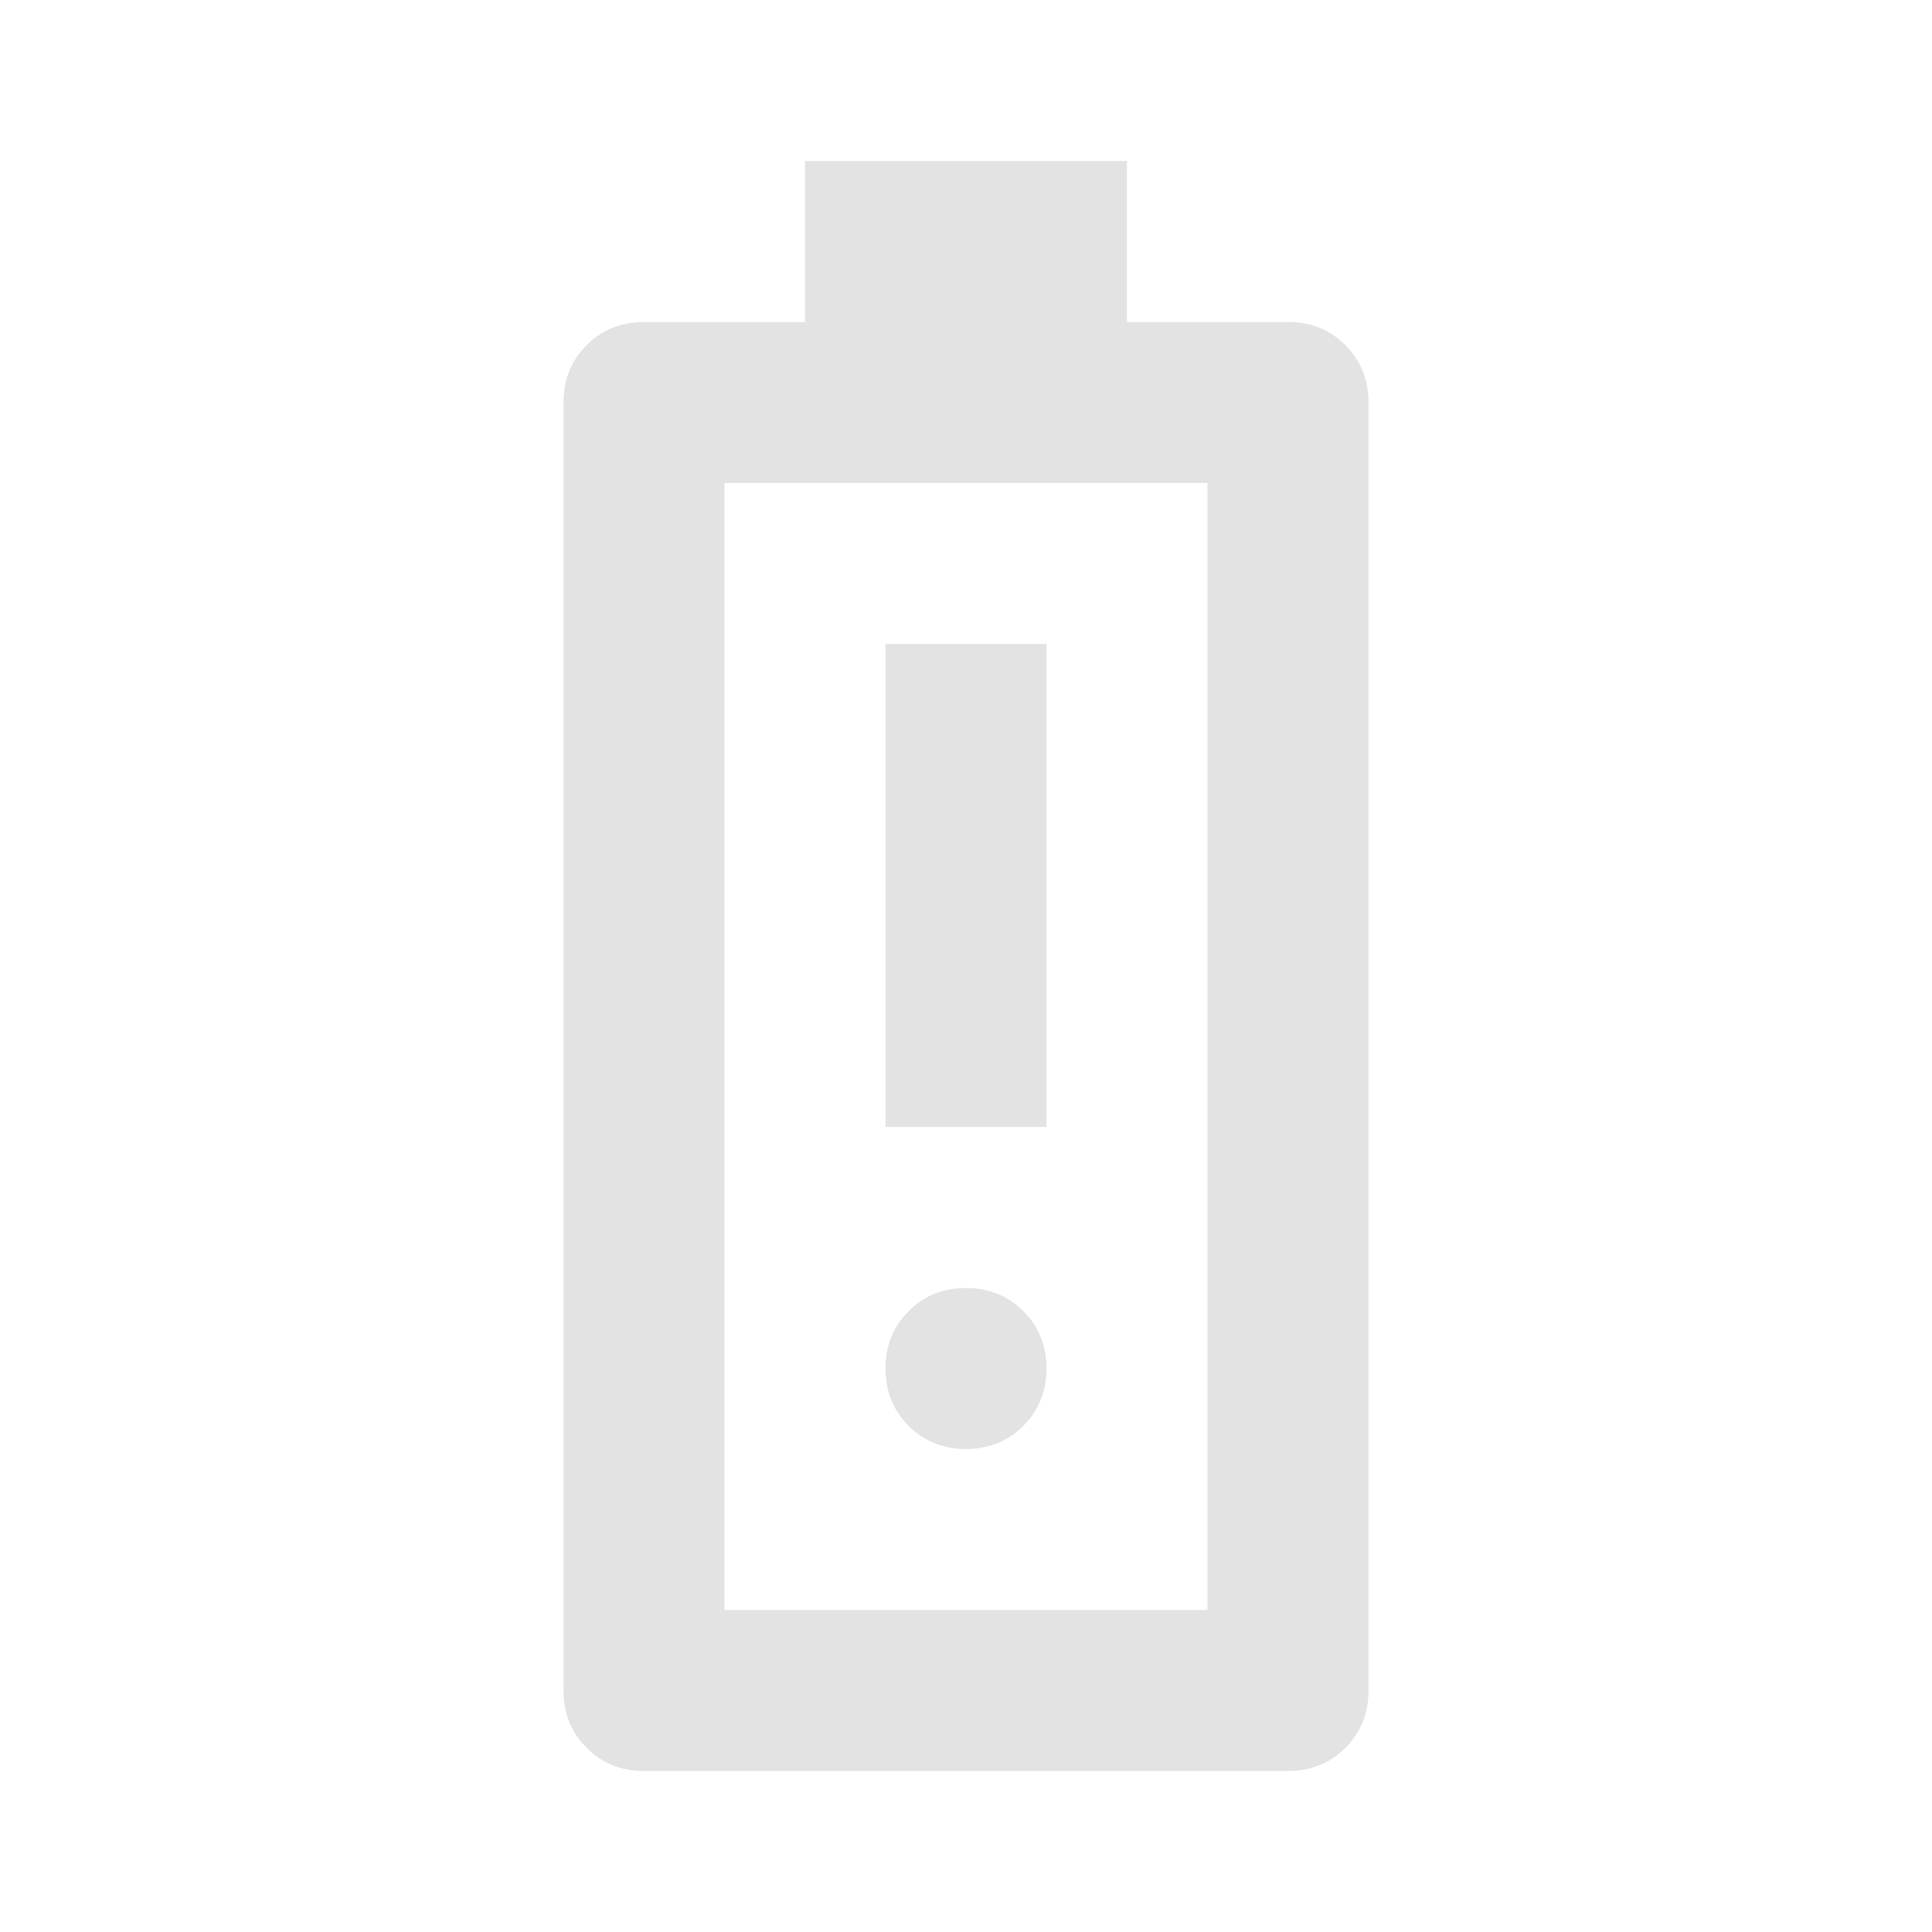
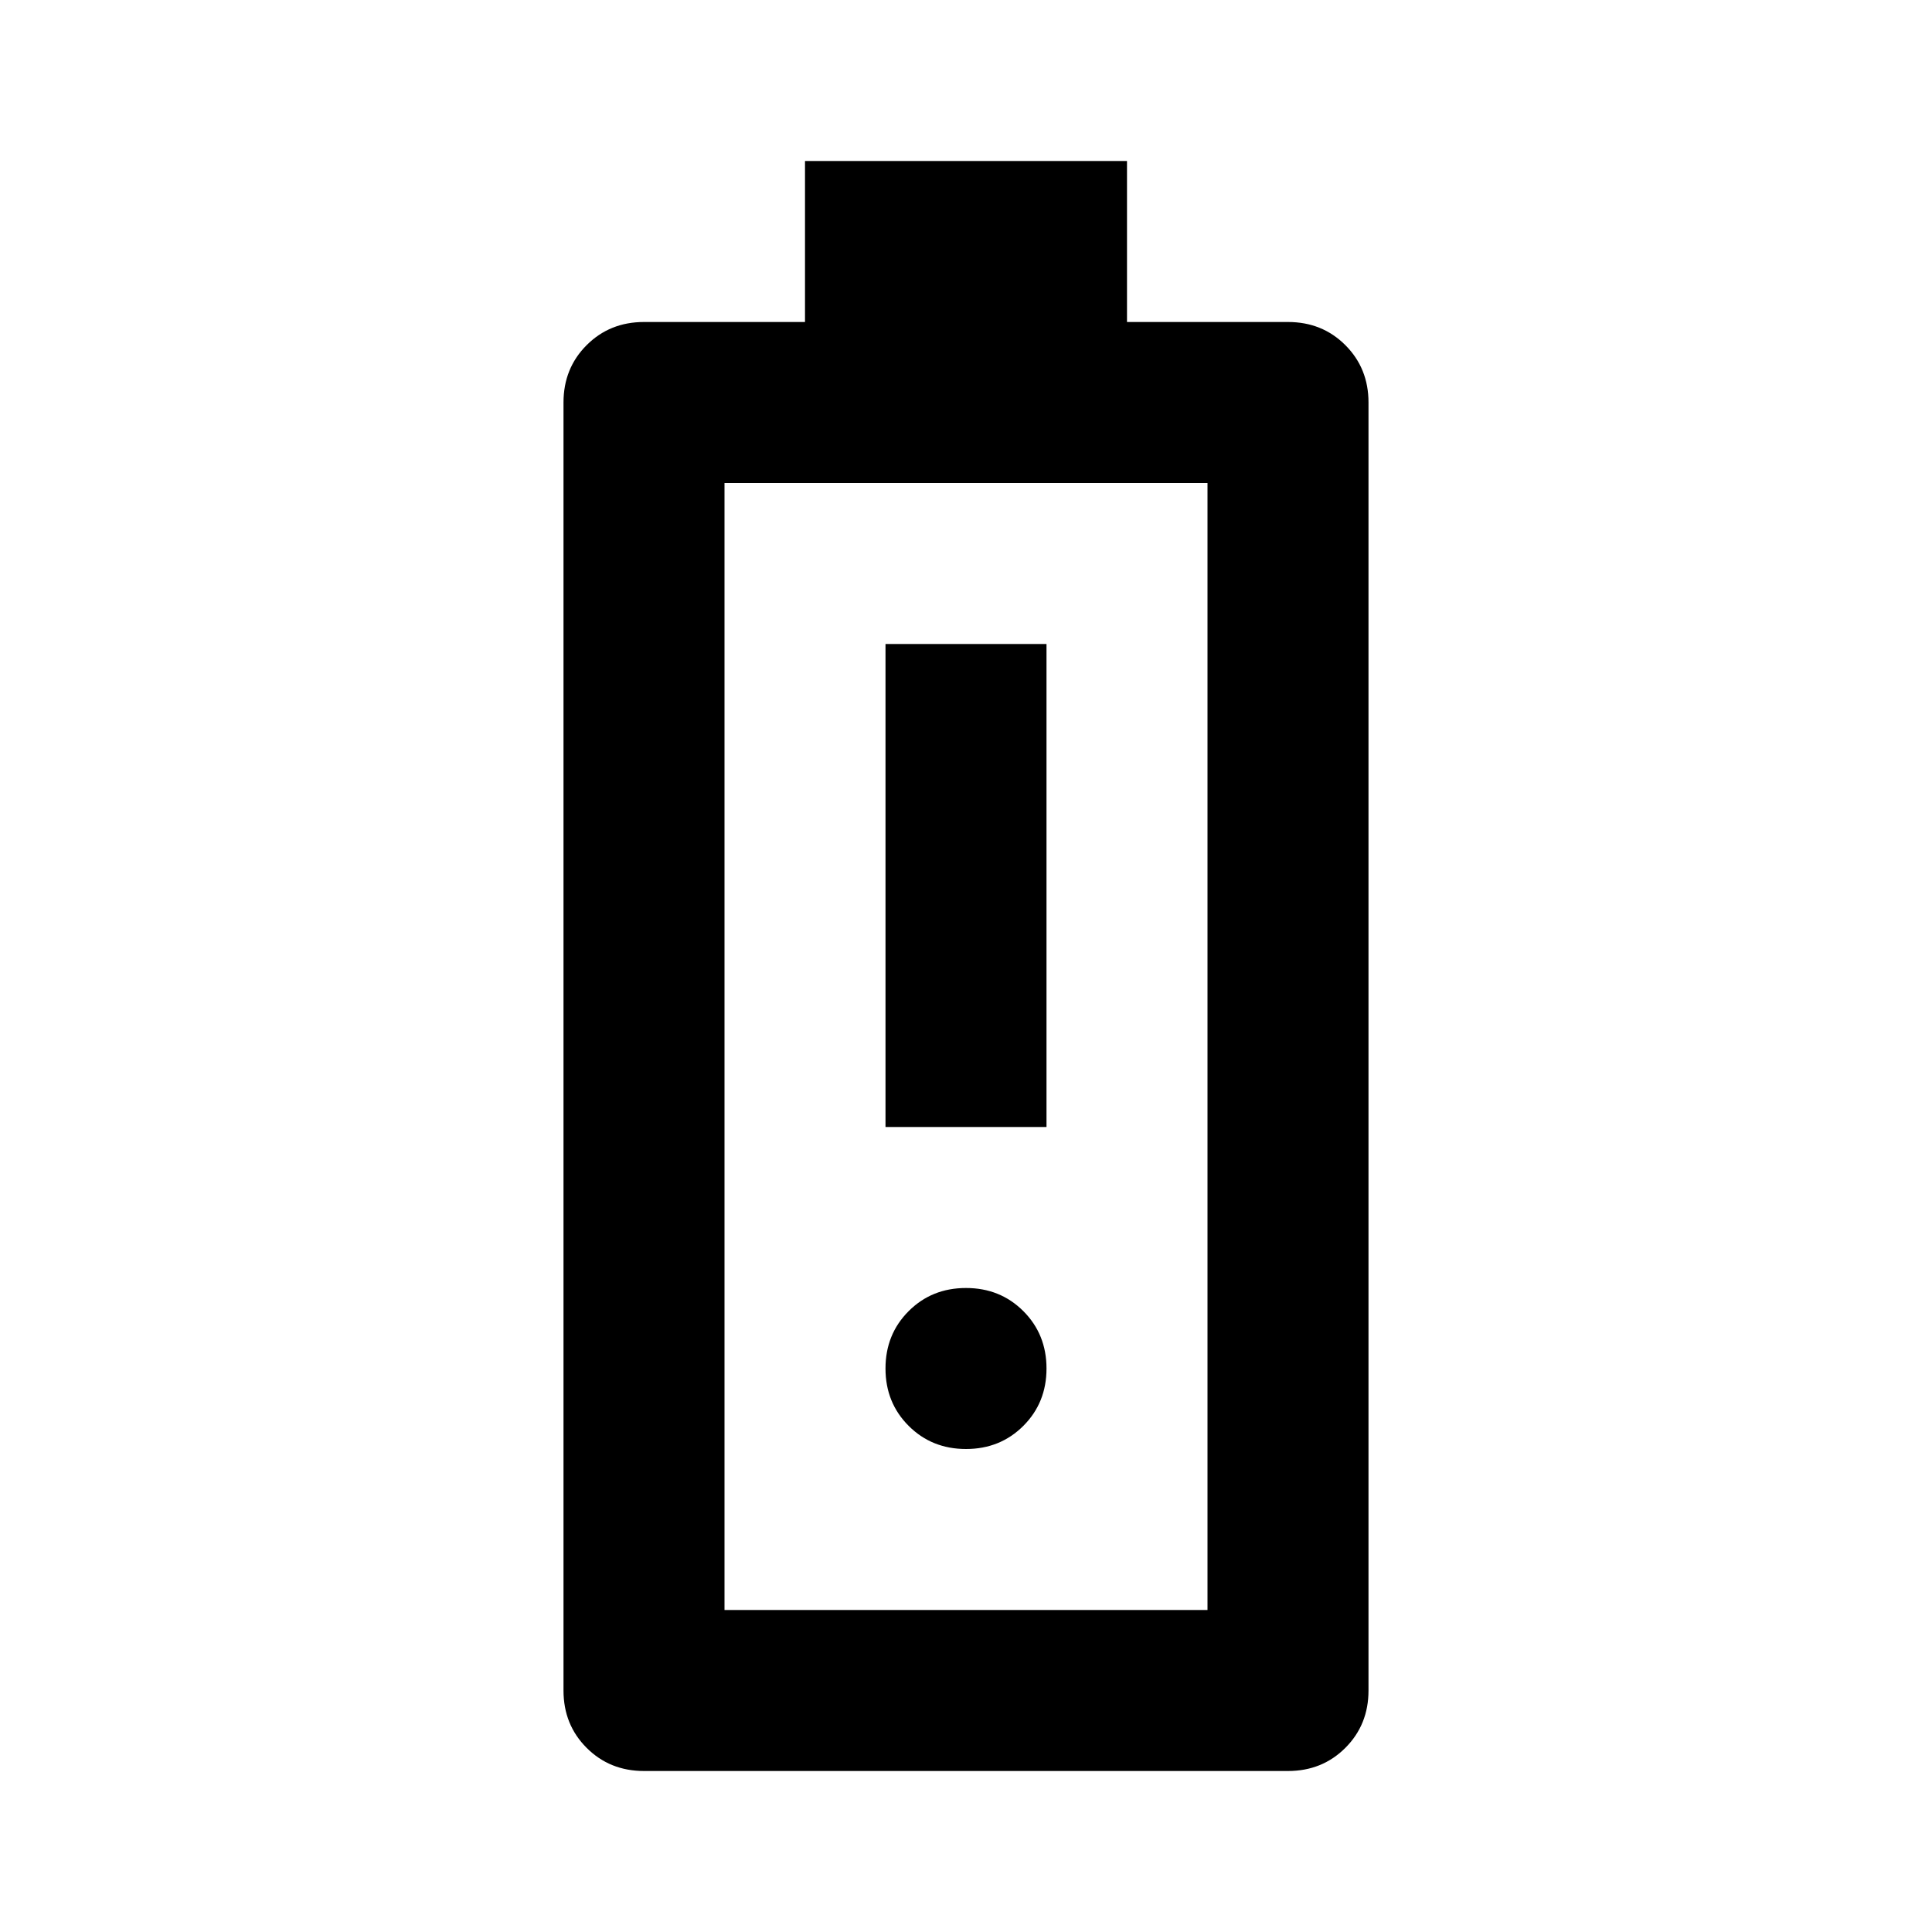
- <svg xmlns="http://www.w3.org/2000/svg" height="24px" viewBox="0 -960 960 960" width="24px" fill="#e3e3e3">
-   <path d="M440-400h80v-240h-80v240Zm40 160q17 0 28.5-11.5T520-280q0-17-11.5-28.5T480-320q-17 0-28.5 11.5T440-280q0 17 11.5 28.5T480-240ZM320-80q-17 0-28.5-11.5T280-120v-640q0-17 11.5-28.5T320-800h80v-80h160v80h80q17 0 28.5 11.5T680-760v640q0 17-11.5 28.5T640-80H320Zm40-80h240v-560H360v560Zm0 0h240-240Z" />
+ <svg xmlns="http://www.w3.org/2000/svg" height="24px" viewBox="0 -960 960 960" width="24px">
+   <path fill="currentColor" d="M440-400h80v-240h-80v240Zm40 160q17 0 28.5-11.5T520-280q0-17-11.5-28.5T480-320q-17 0-28.5 11.5T440-280q0 17 11.5 28.5T480-240ZM320-80q-17 0-28.5-11.5T280-120v-640q0-17 11.5-28.5T320-800h80v-80h160v80h80q17 0 28.5 11.5T680-760v640q0 17-11.5 28.5T640-80H320Zm40-80h240v-560H360v560Zm0 0h240-240Z" />
</svg>
